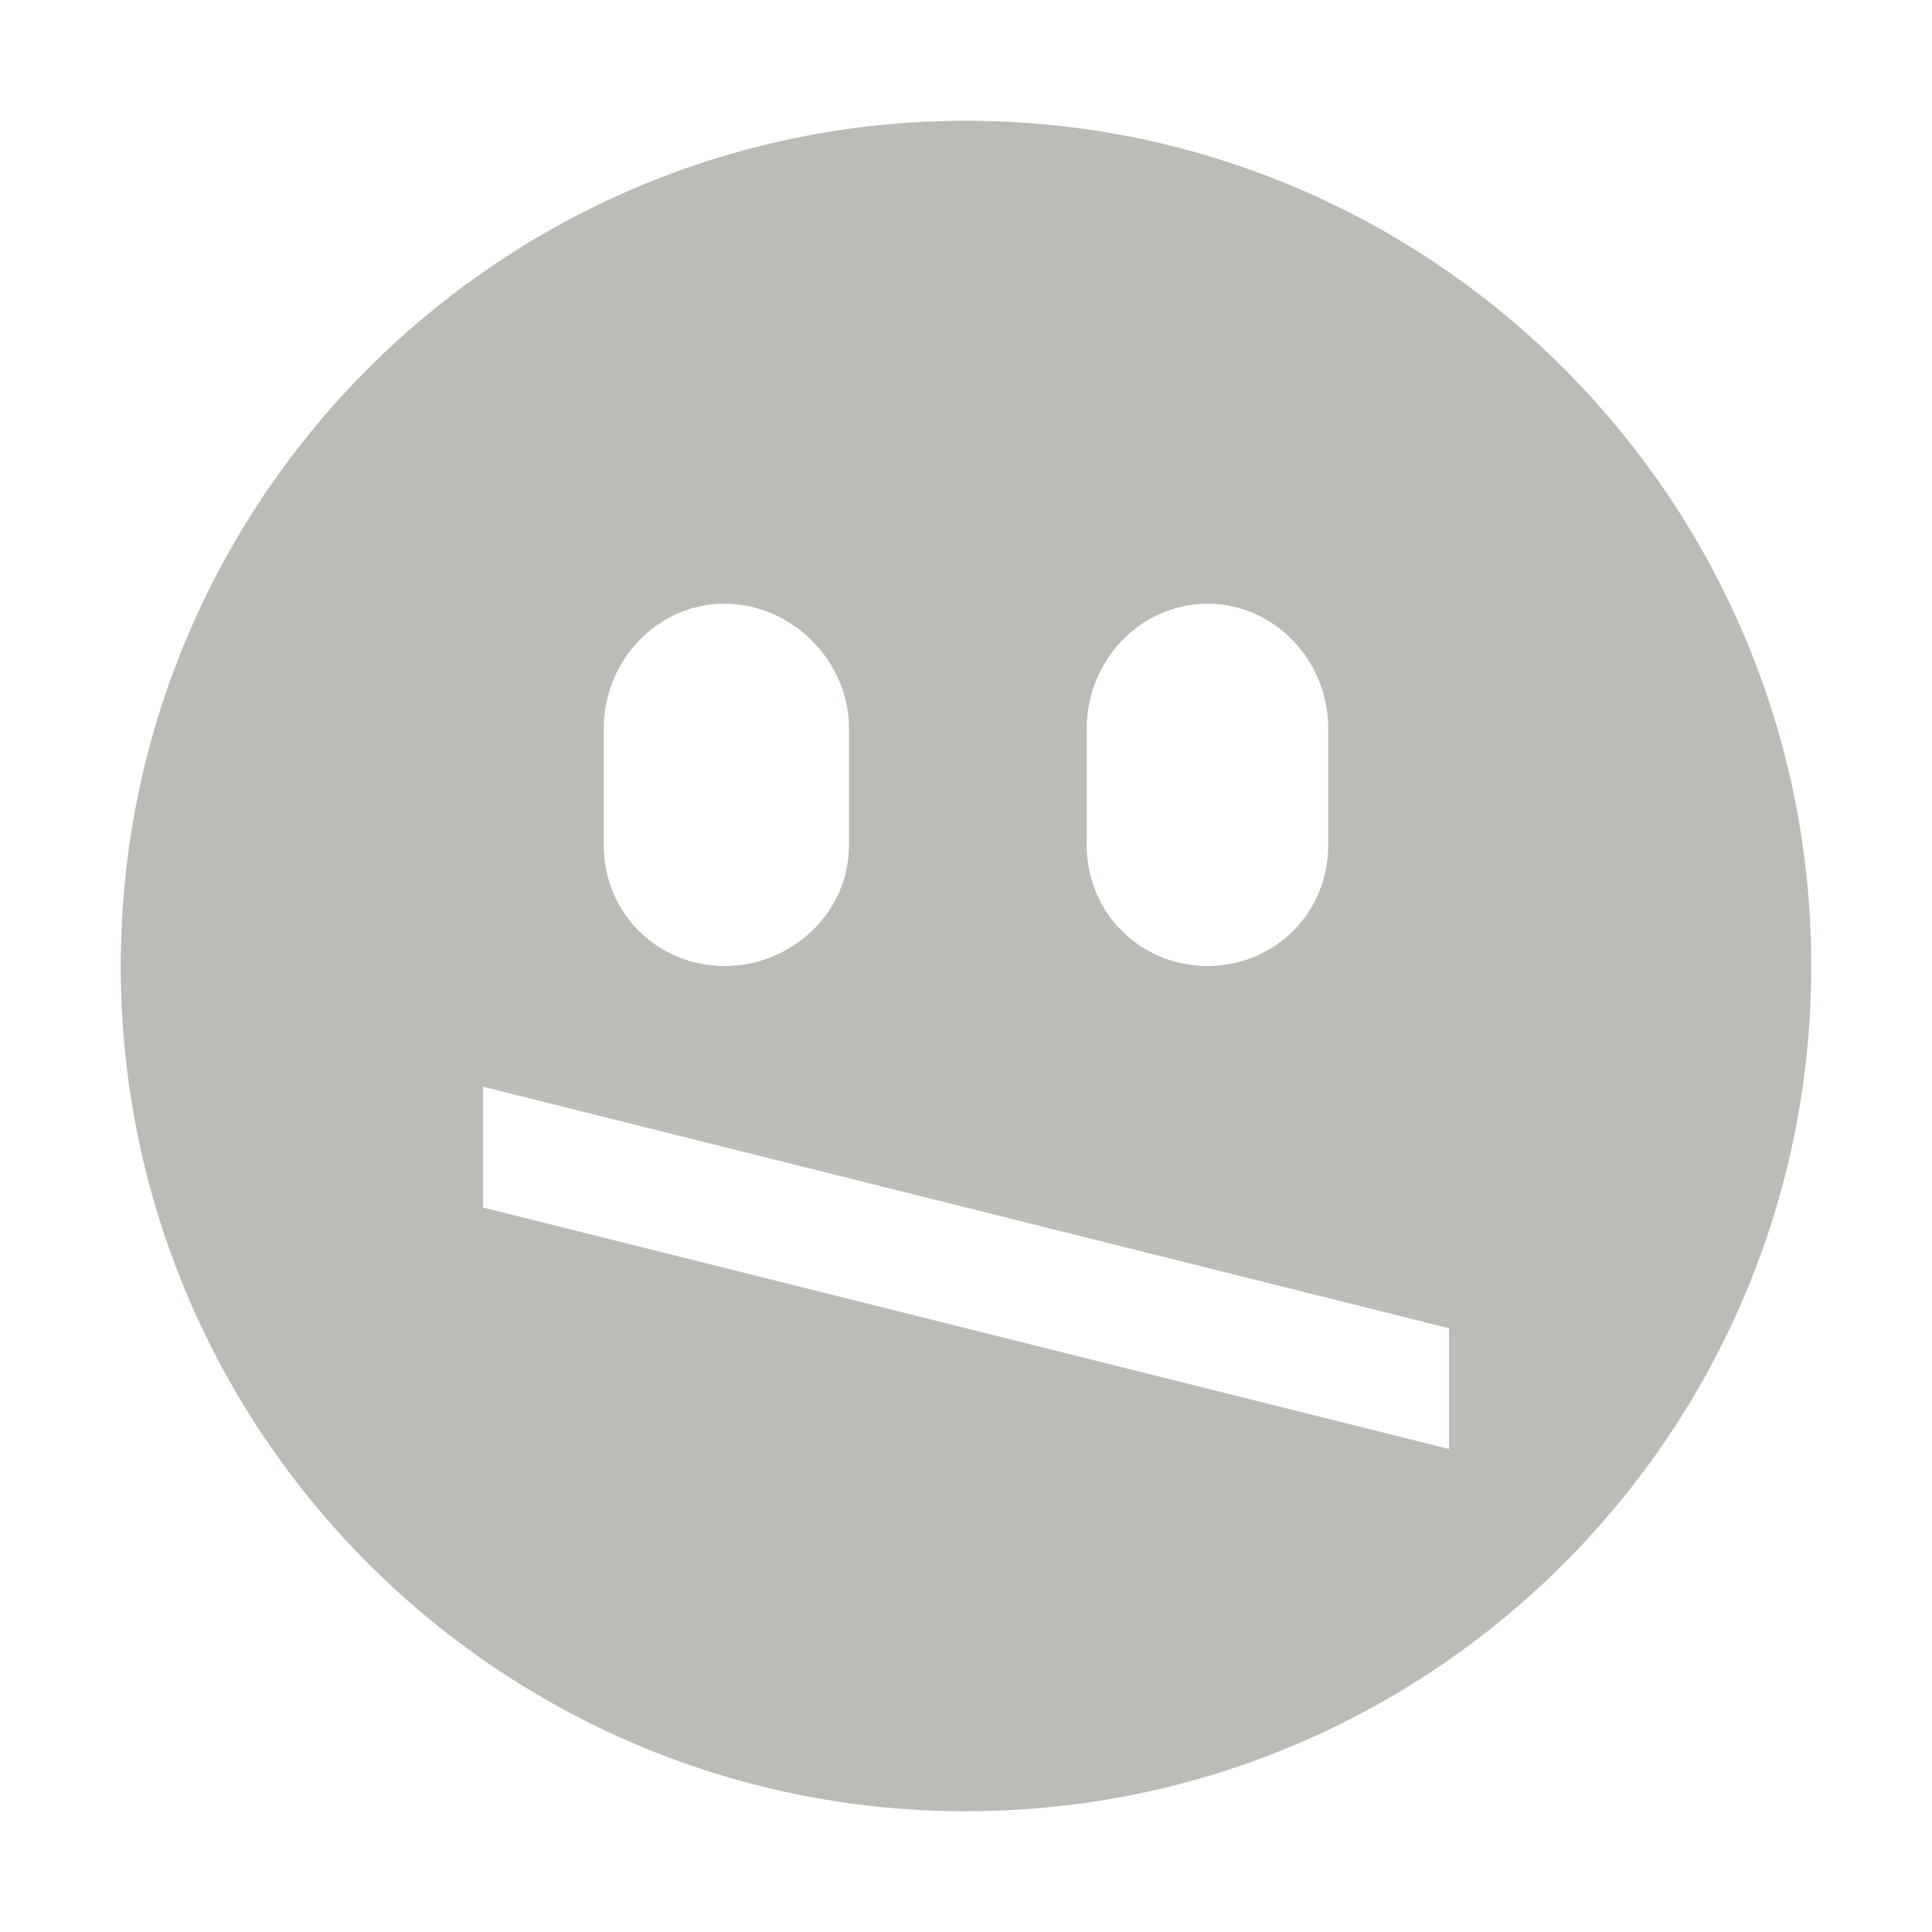
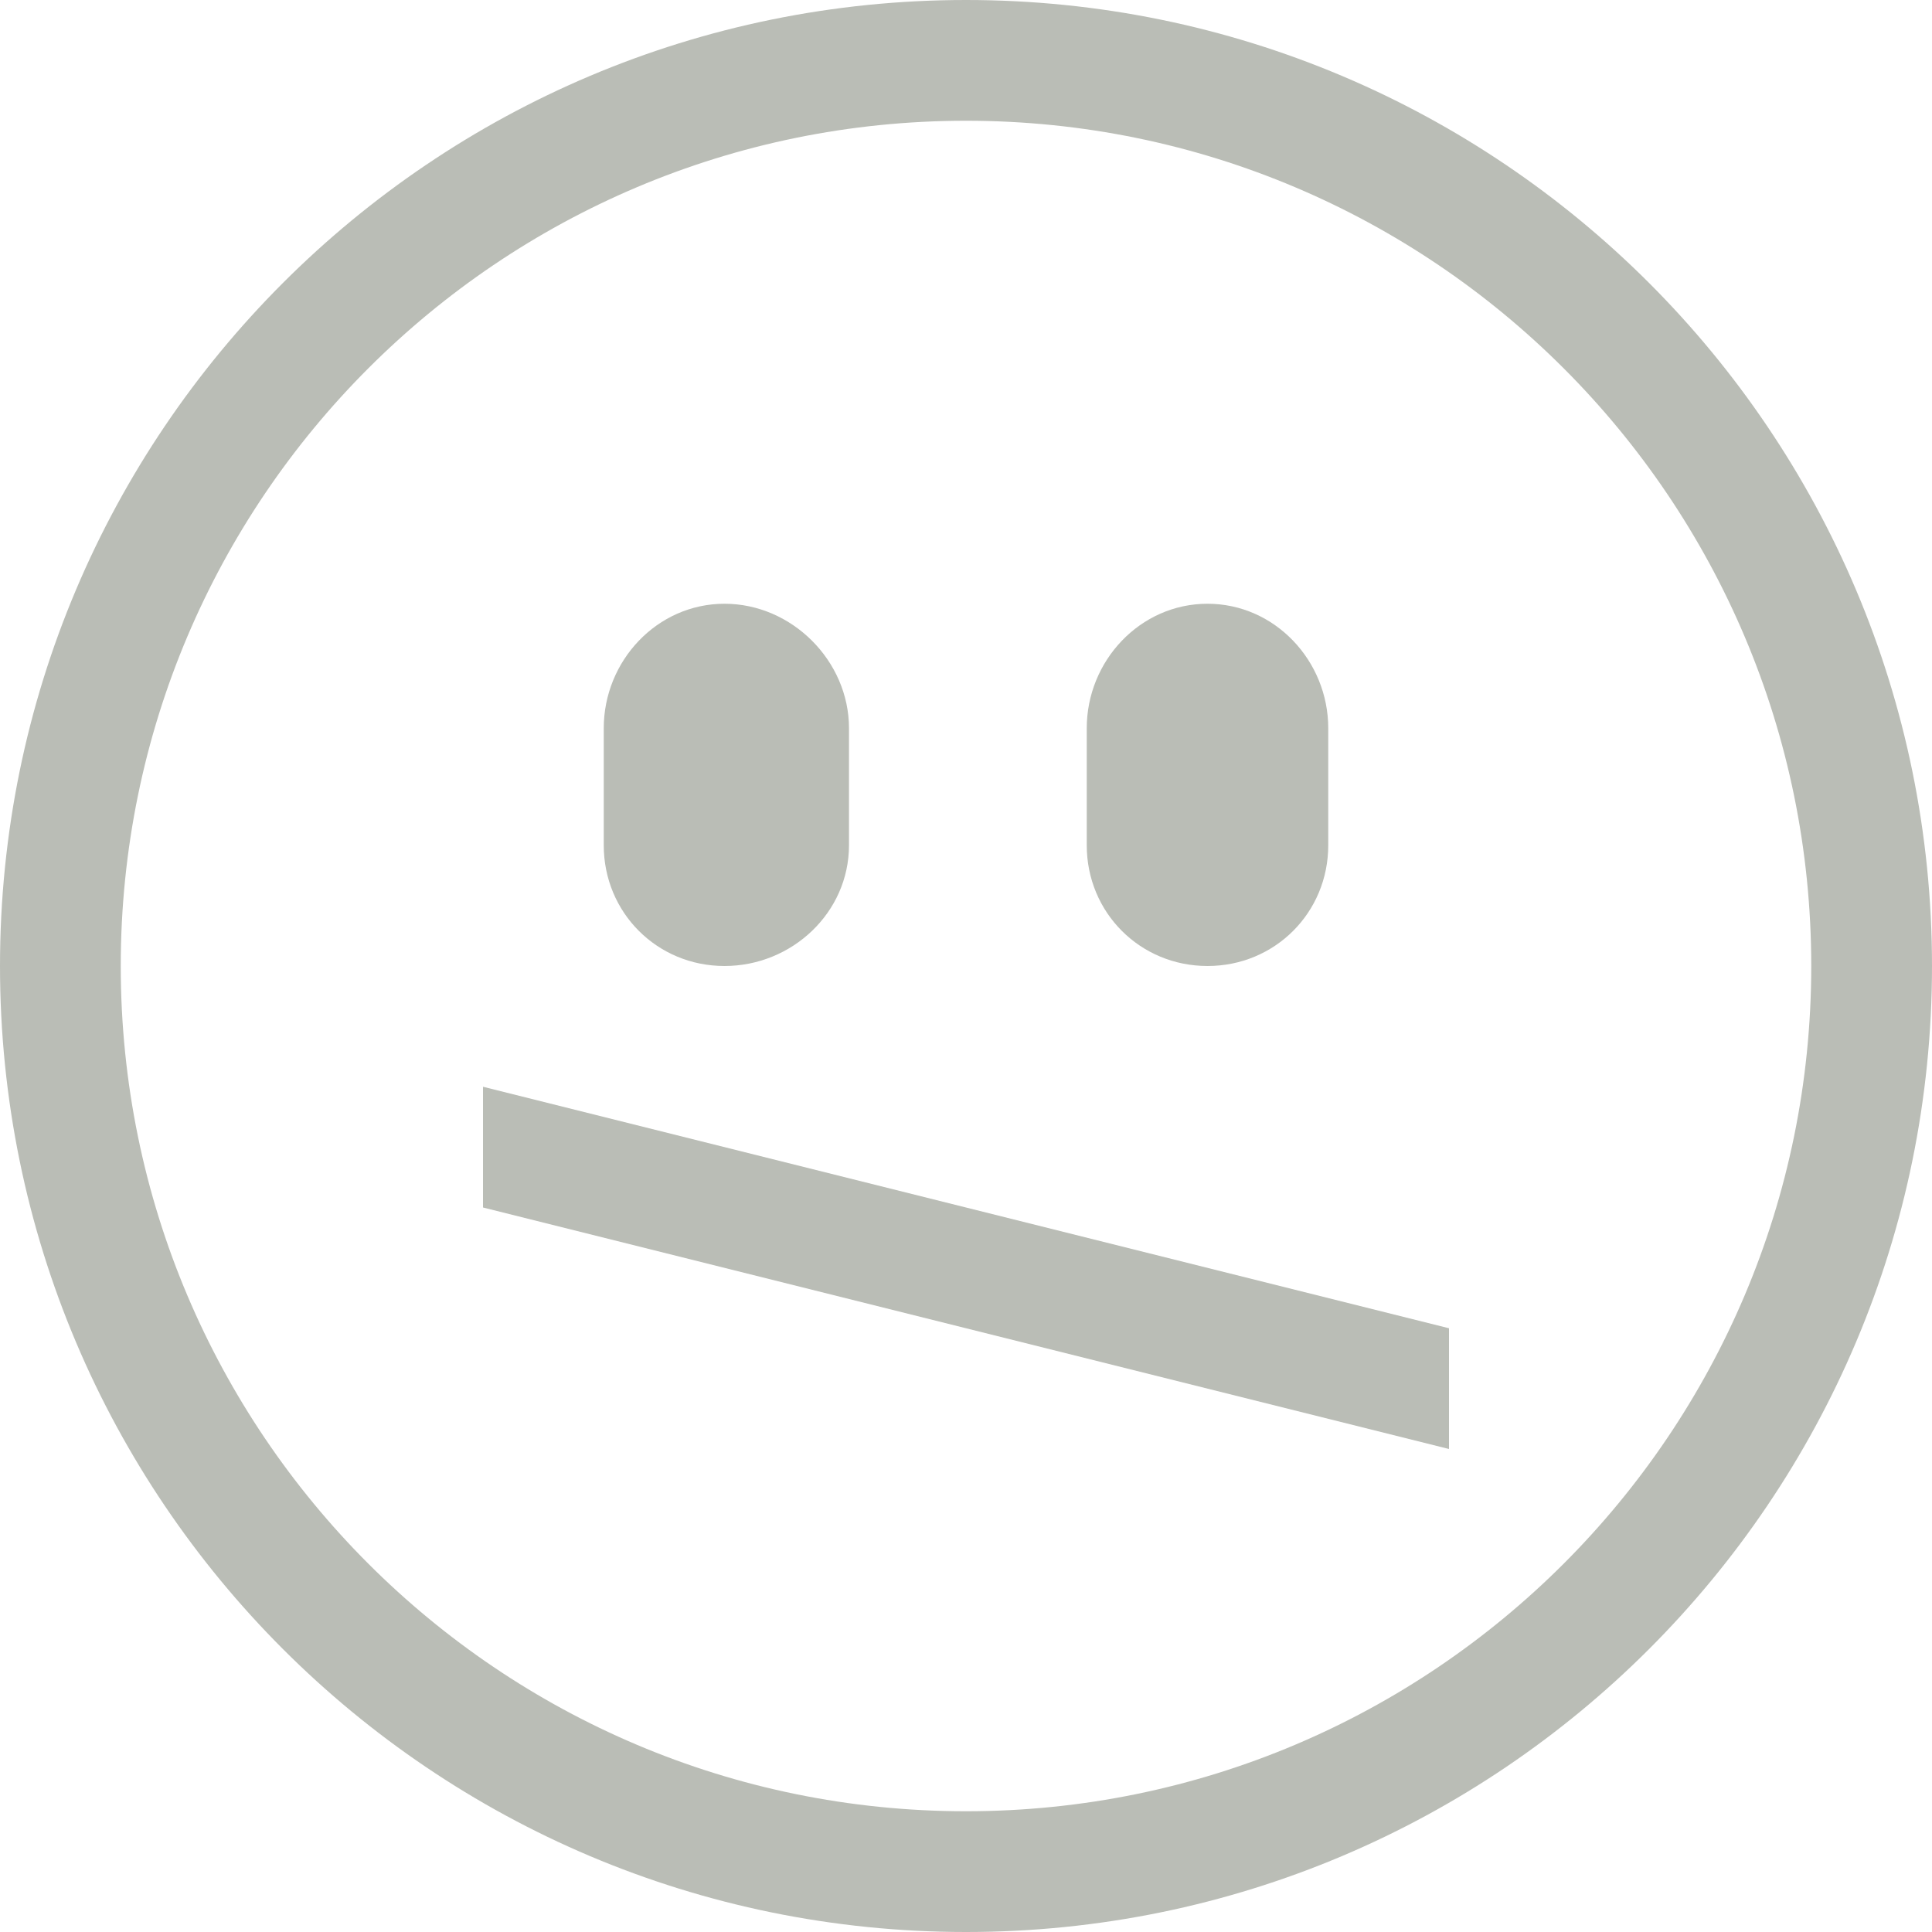
<svg xmlns="http://www.w3.org/2000/svg" height="16" width="16">
-   <path d="m509 540c-3.866 0-7 3.134-7 7s3.134 7 7 7 7-3.134 7-7-3.134-7-7-7zm-2 4c.558 0 1.031.473 1.031 1.031v.969c0 .558-.473 1-1.031 1s-1-.442-1-1v-.969c0-.558.442-1.031 1-1.031zm4 0c.558 0 1 .473 1 1.031v.969c0 .558-.442 1-1 1s-1-.442-1-1v-.969c0-.558.442-1.031 1-1.031zm-6 4 8 2v1l-8-2z" fill="#babdb6" transform="translate(-501 -539)" />
+   <g fill="#babdb6">
+     <path d="m507 544c.558 0 1.031.473 1.031 1.031v.969c0 .558-.473 1-1.031 1s-1-.442-1-1v-.969c0-.558.442-1.031 1-1.031zm4 0c.558 0 1 .473 1 1.031v.969c0 .558-.442 1-1 1s-1-.442-1-1v-.969c0-.558.442-1.031 1-1.031zm-6 4 8 2v1l-8-2z" transform="translate(-501 -539)" />
+     <path d="m8 0a8 8 0 0 0 -8 8 8 8 0 0 0 8 8 8 8 0 0 0 8-8 8 8 0 0 0 -8-8zm0 1a7 7 0 0 1 7 7 7 7 0 0 1 -7 7 7 7 0 0 1 -7-7 7 7 0 0 1 7-7z" />
+   </g>
</svg>
